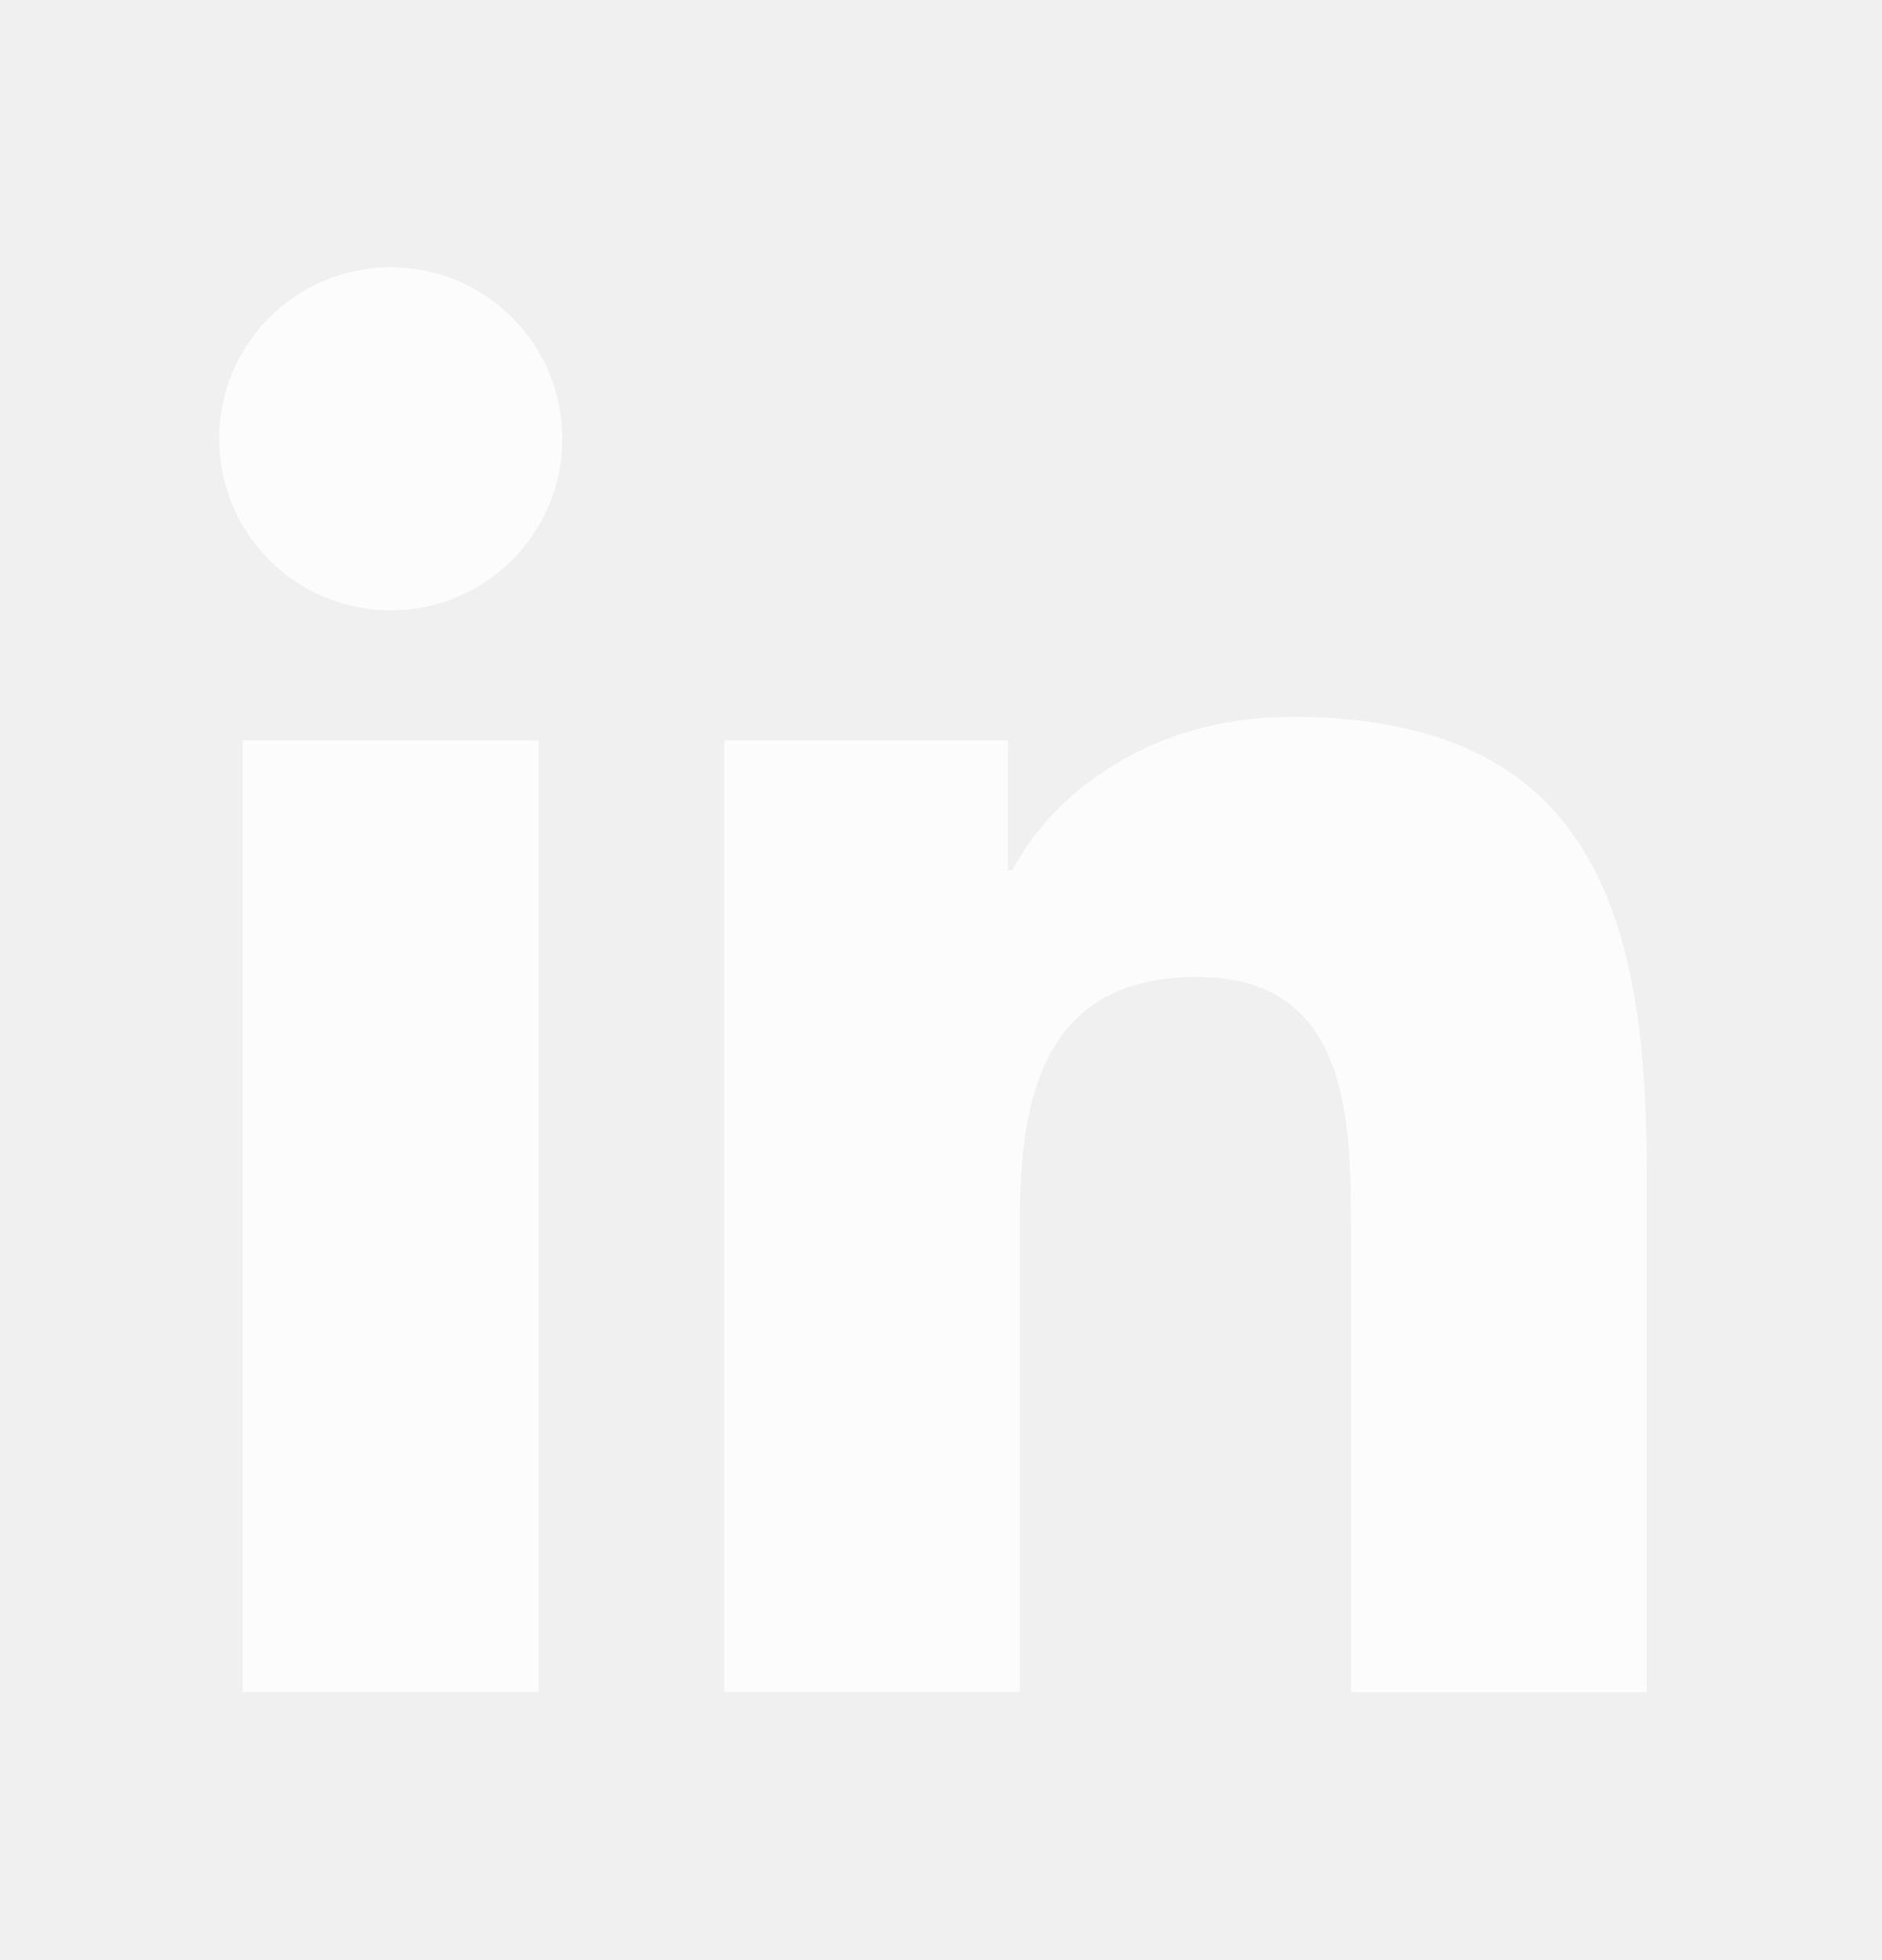
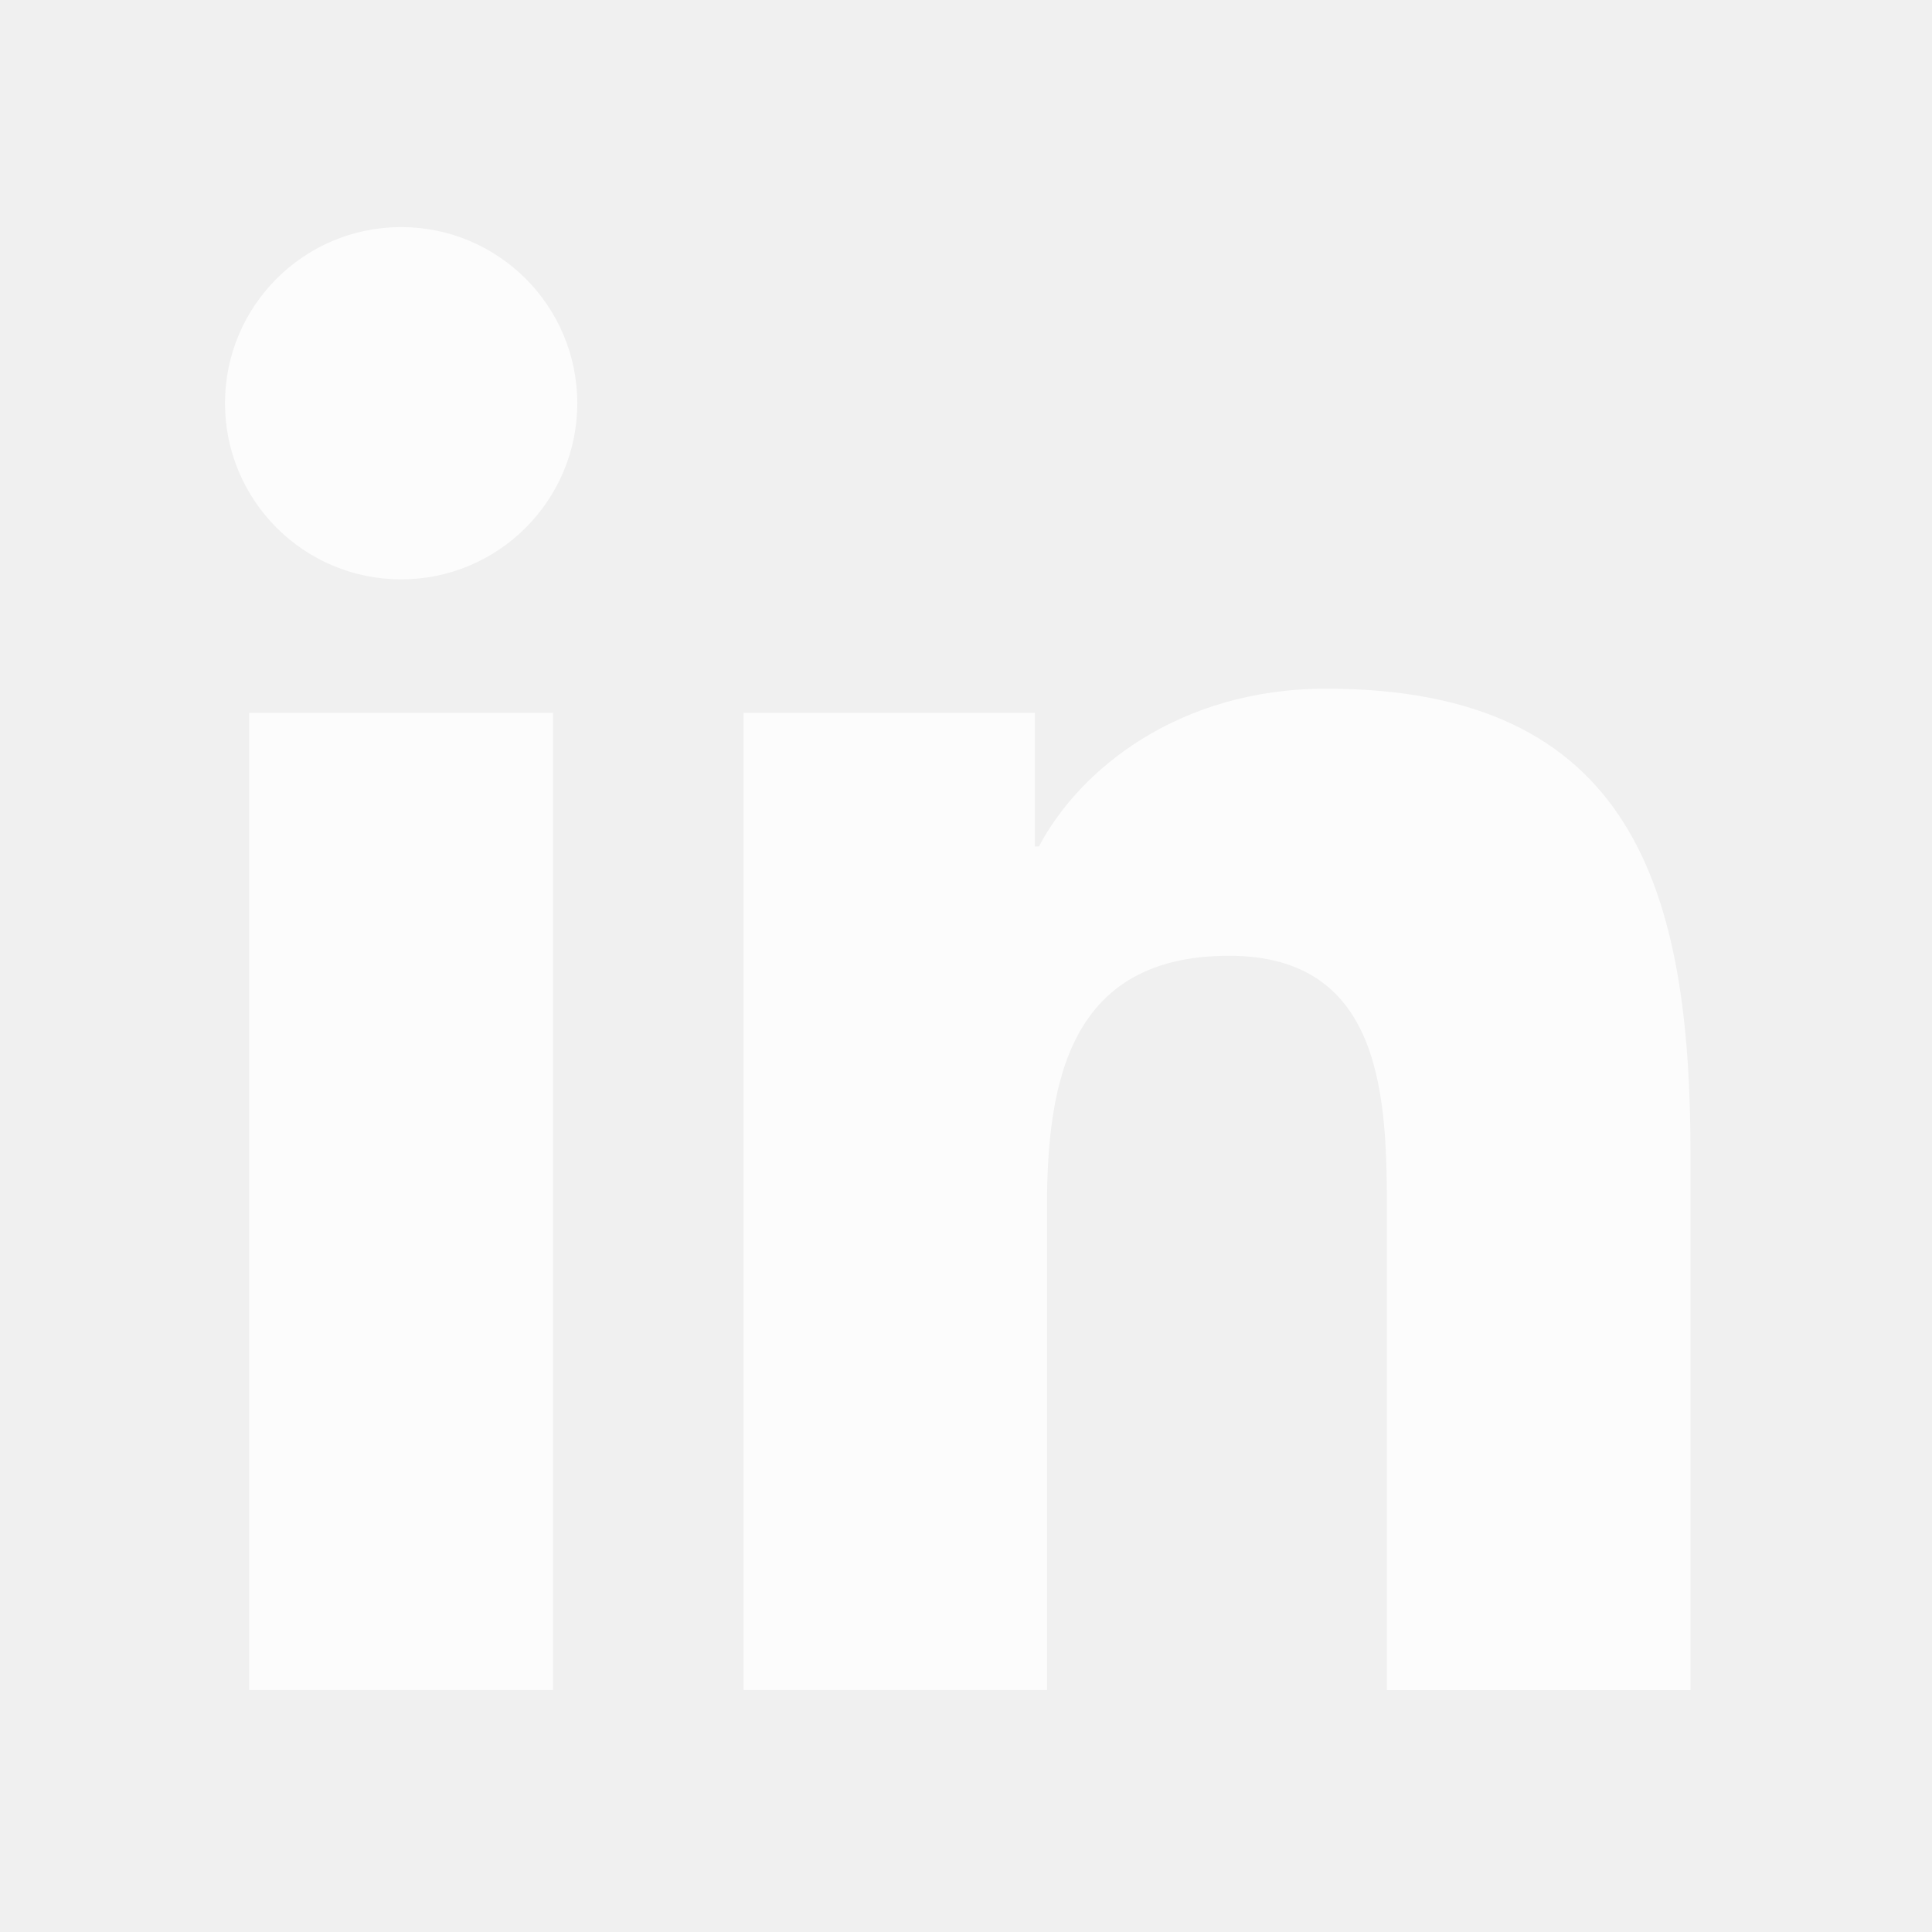
- <svg xmlns="http://www.w3.org/2000/svg" width="24" height="25" viewBox="0 0 24 25" fill="none">
-   <path d="M4.983 7.785C6.191 7.785 7.171 6.806 7.171 5.597C7.171 4.389 6.191 3.409 4.983 3.409C3.775 3.409 2.795 4.389 2.795 5.597C2.795 6.806 3.775 7.785 4.983 7.785Z" fill="white" fill-opacity="0.8" />
-   <path d="M9.237 9.443V21.582H13.006V15.579C13.006 13.995 13.304 12.461 15.268 12.461C17.205 12.461 17.229 14.272 17.229 15.679V21.583H21V14.926C21 11.656 20.296 9.143 16.474 9.143C14.639 9.143 13.409 10.15 12.906 11.103H12.855V9.443H9.237V9.443ZM3.095 9.443H6.87V21.582H3.095V9.443Z" fill="white" fill-opacity="0.8" />
+ <svg xmlns="http://www.w3.org/2000/svg" width="24" height="24" viewBox="0 0 24 24" fill="none">
+   <path d="M4.983 7.197C6.191 7.197 7.171 6.217 7.171 5.009C7.171 3.801 6.191 2.821 4.983 2.821C3.775 2.821 2.795 3.801 2.795 5.009C2.795 6.217 3.775 7.197 4.983 7.197Z" fill="white" fill-opacity="0.8" />
+   <path d="M9.237 8.855V20.994H13.006V14.991C13.006 13.407 13.304 11.873 15.268 11.873C17.205 11.873 17.229 13.684 17.229 15.091V20.995H21V14.338C21 11.068 20.296 8.555 16.474 8.555C14.639 8.555 13.409 9.562 12.906 10.515H12.855V8.855H9.237V8.855ZM3.095 8.855H6.87V20.994H3.095V8.855Z" fill="white" fill-opacity="0.8" />
</svg>
